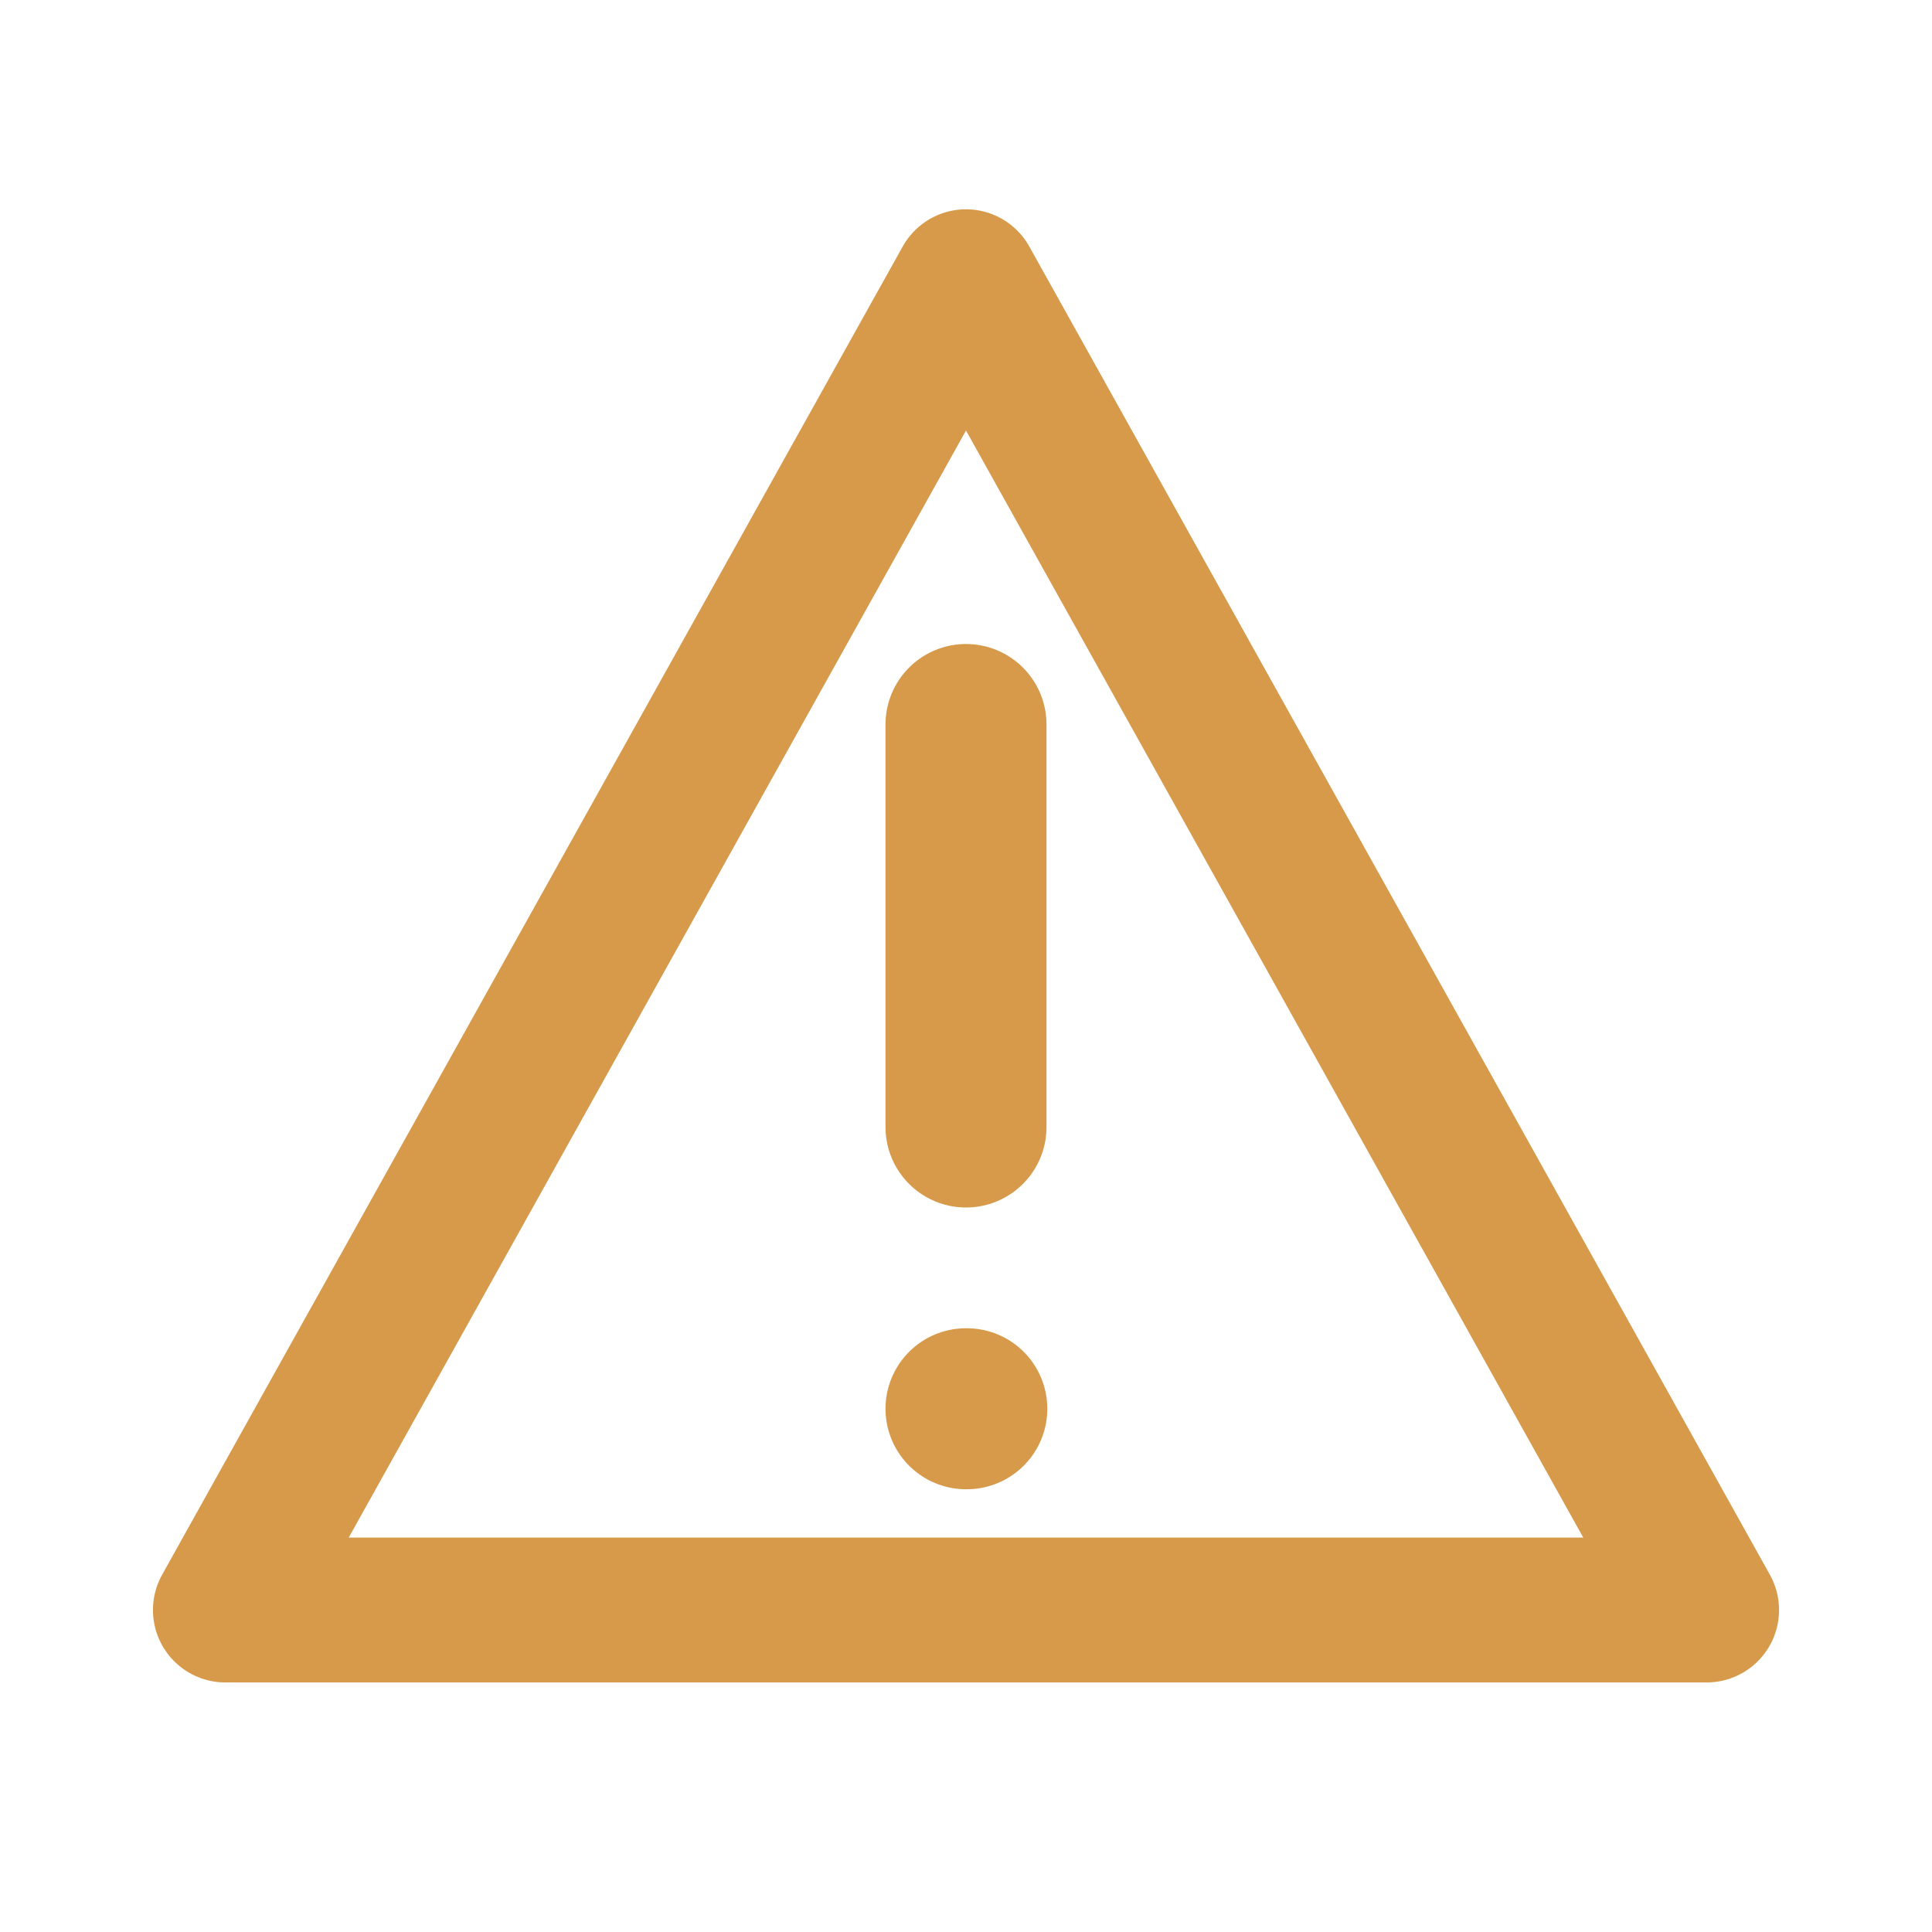
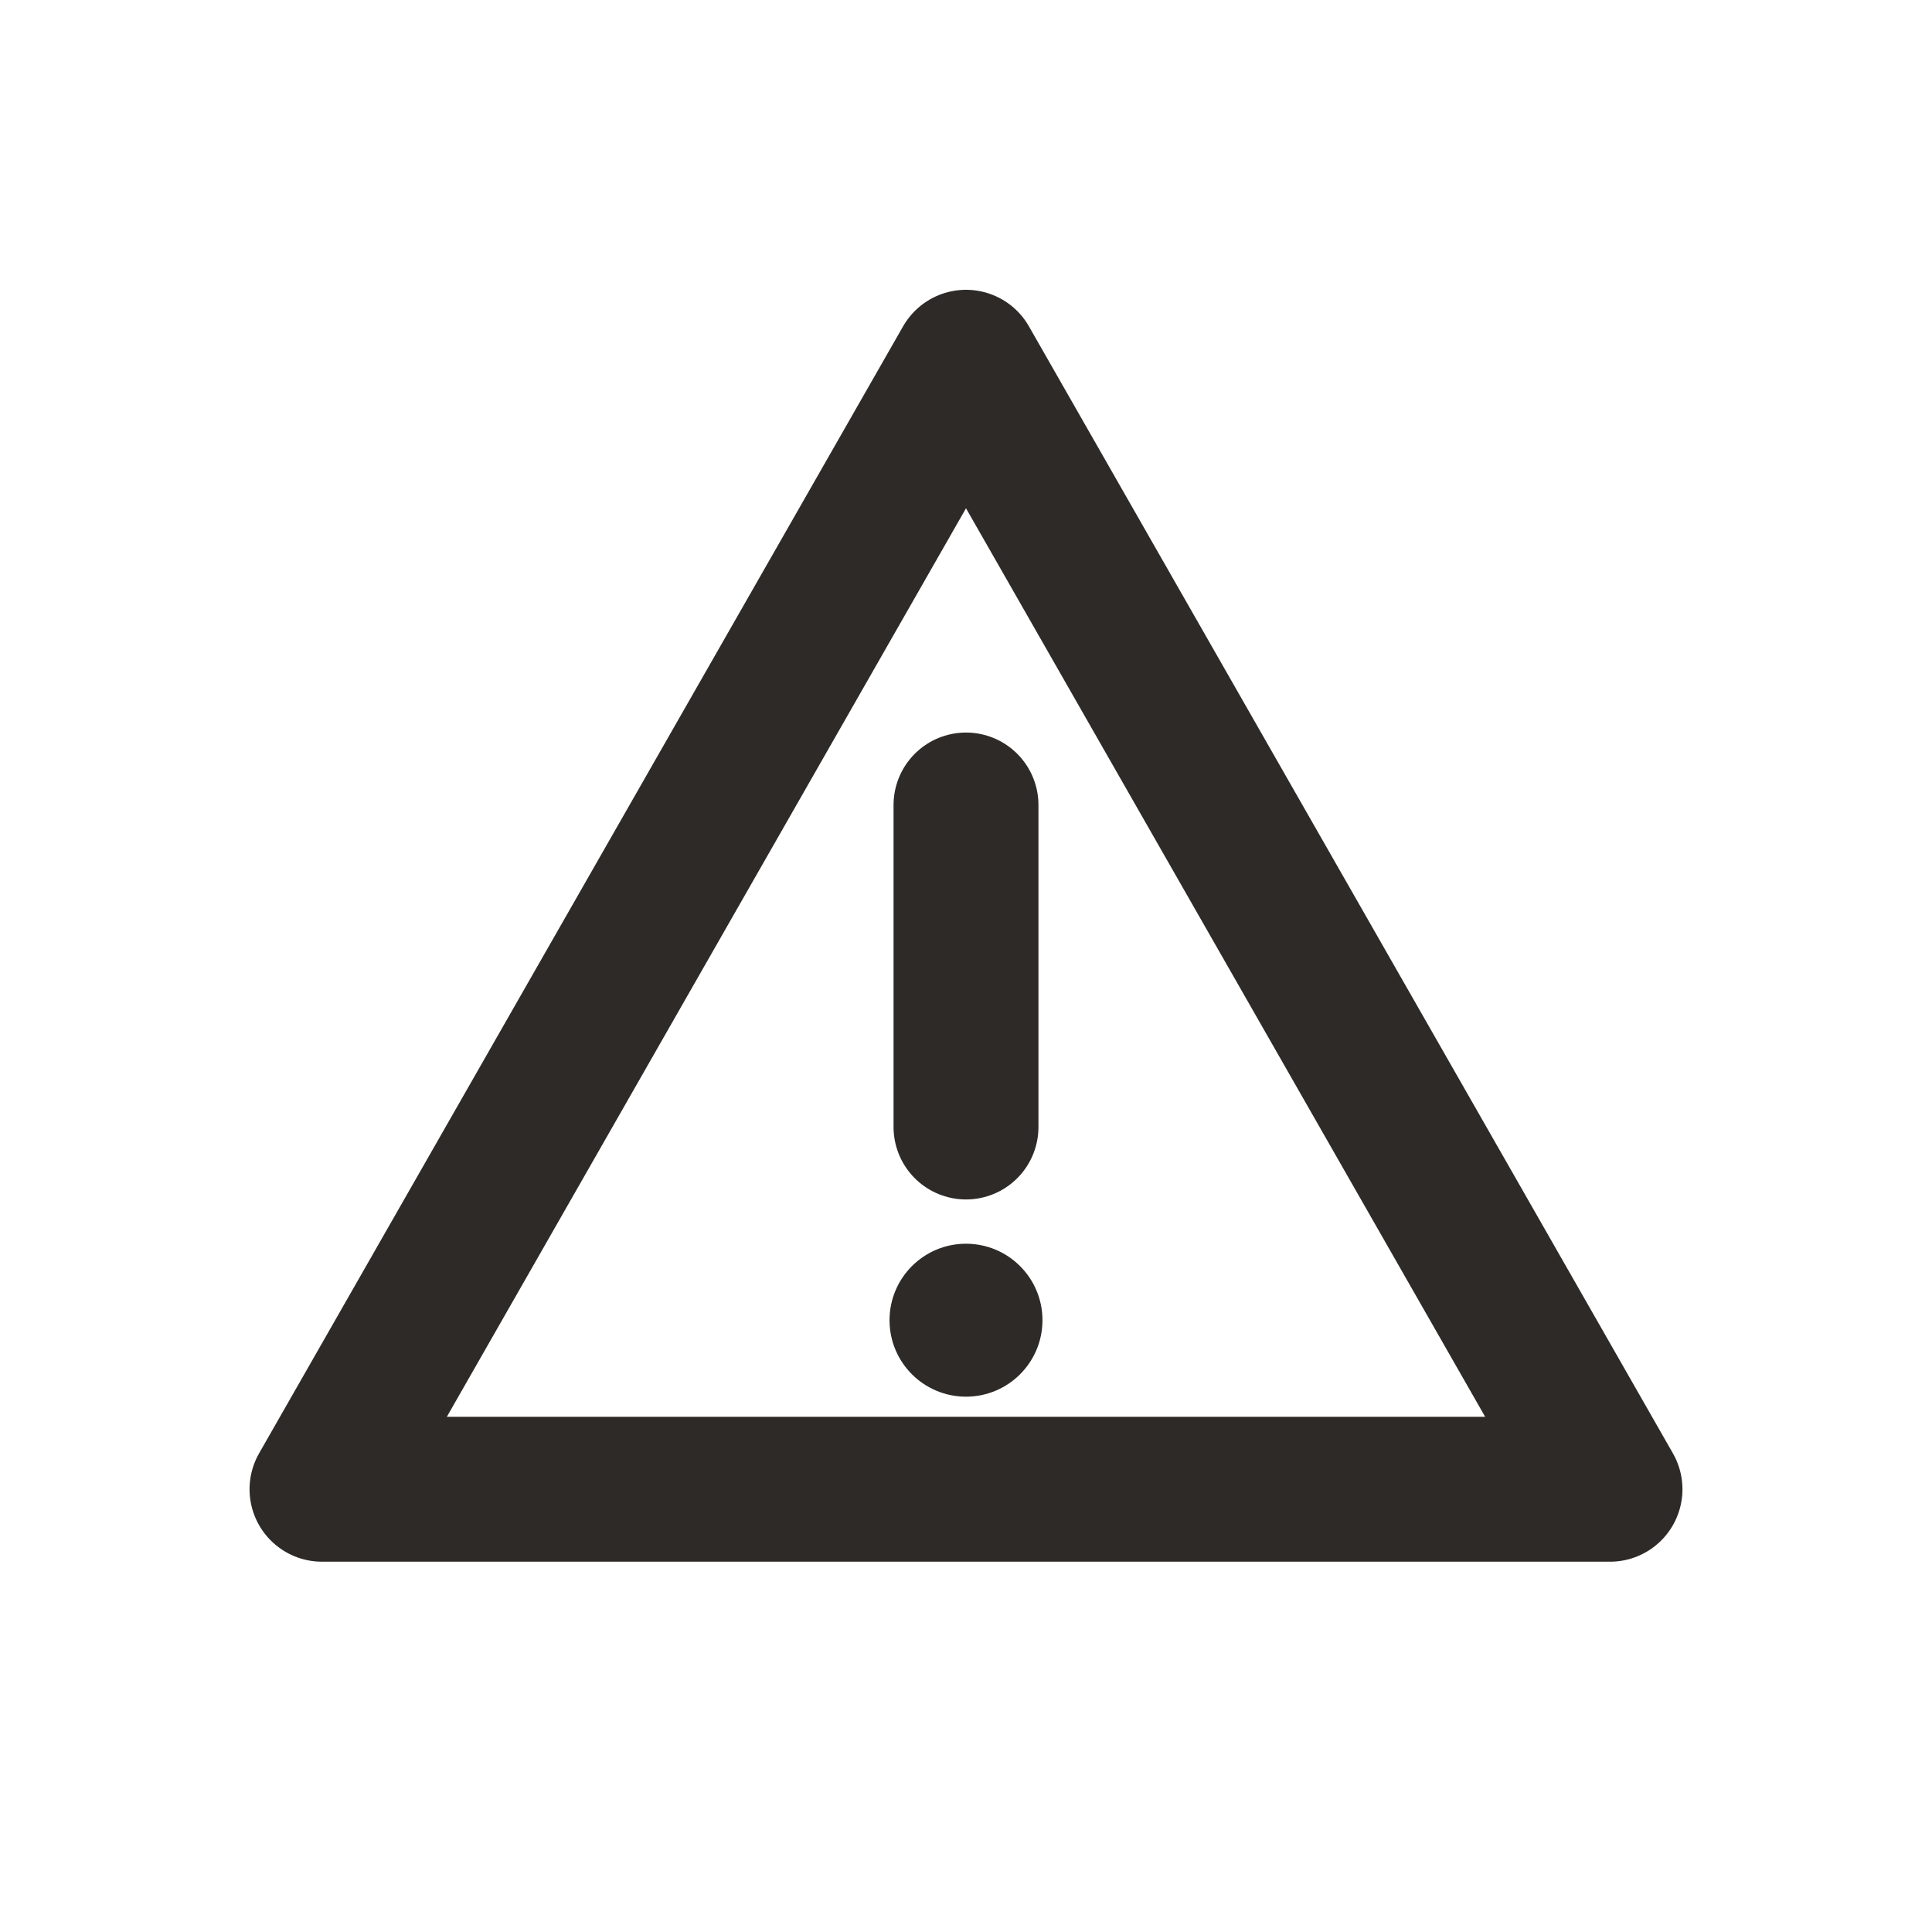
<svg xmlns="http://www.w3.org/2000/svg" viewBox="0 0 24 24">
-   <path d="M12 3.5 2.8 20h18.4L12 3.5Z" fill="none" stroke="#d79a4b" stroke-width="1.8" stroke-linejoin="round" />
-   <path d="M12 9v5M12 17.5h.01" fill="none" stroke="#d79a4b" stroke-width="2" stroke-linecap="round" />
+   <g stroke="#2e2a27" stroke-width="1.8" stroke-linecap="round" stroke-linejoin="round" fill="none">
+     <path d="M12 4.5l8 14H4z" />
+     <path d="M12 10v4" />
+     <circle cx="12" cy="16.4" r="0.95" fill="#2e2a27" stroke="none" />
+   </g>
</svg>
